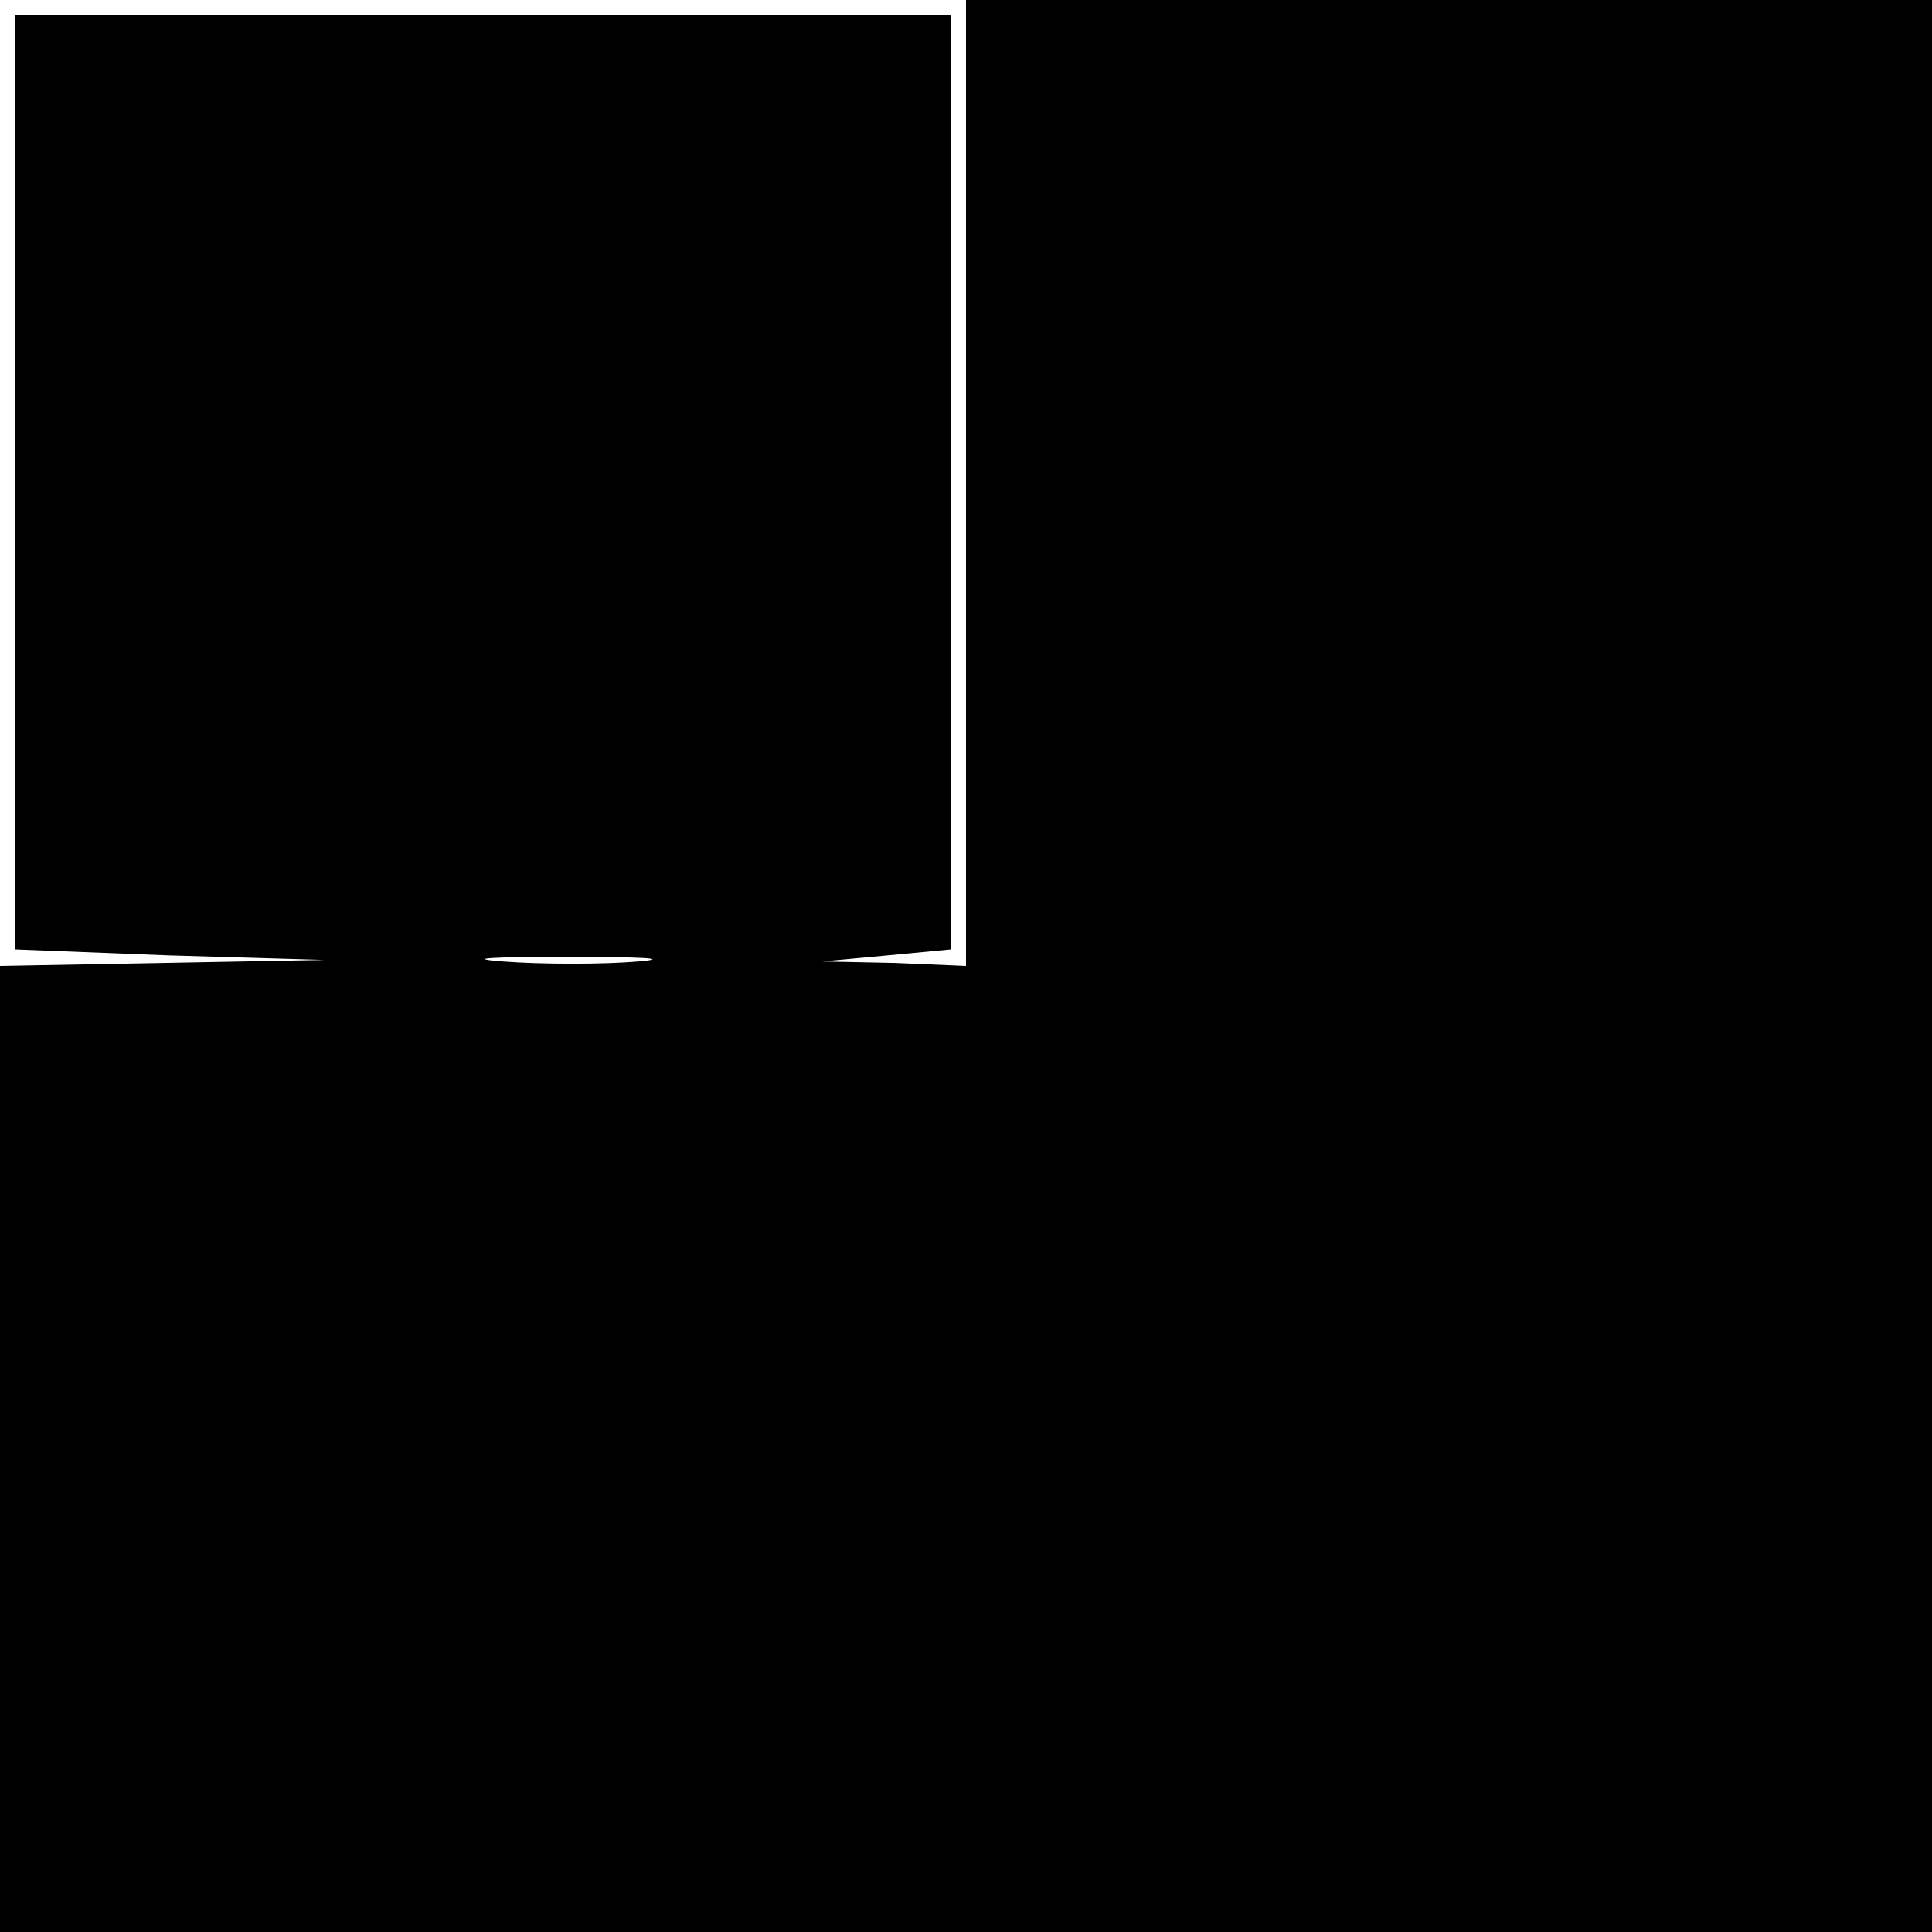
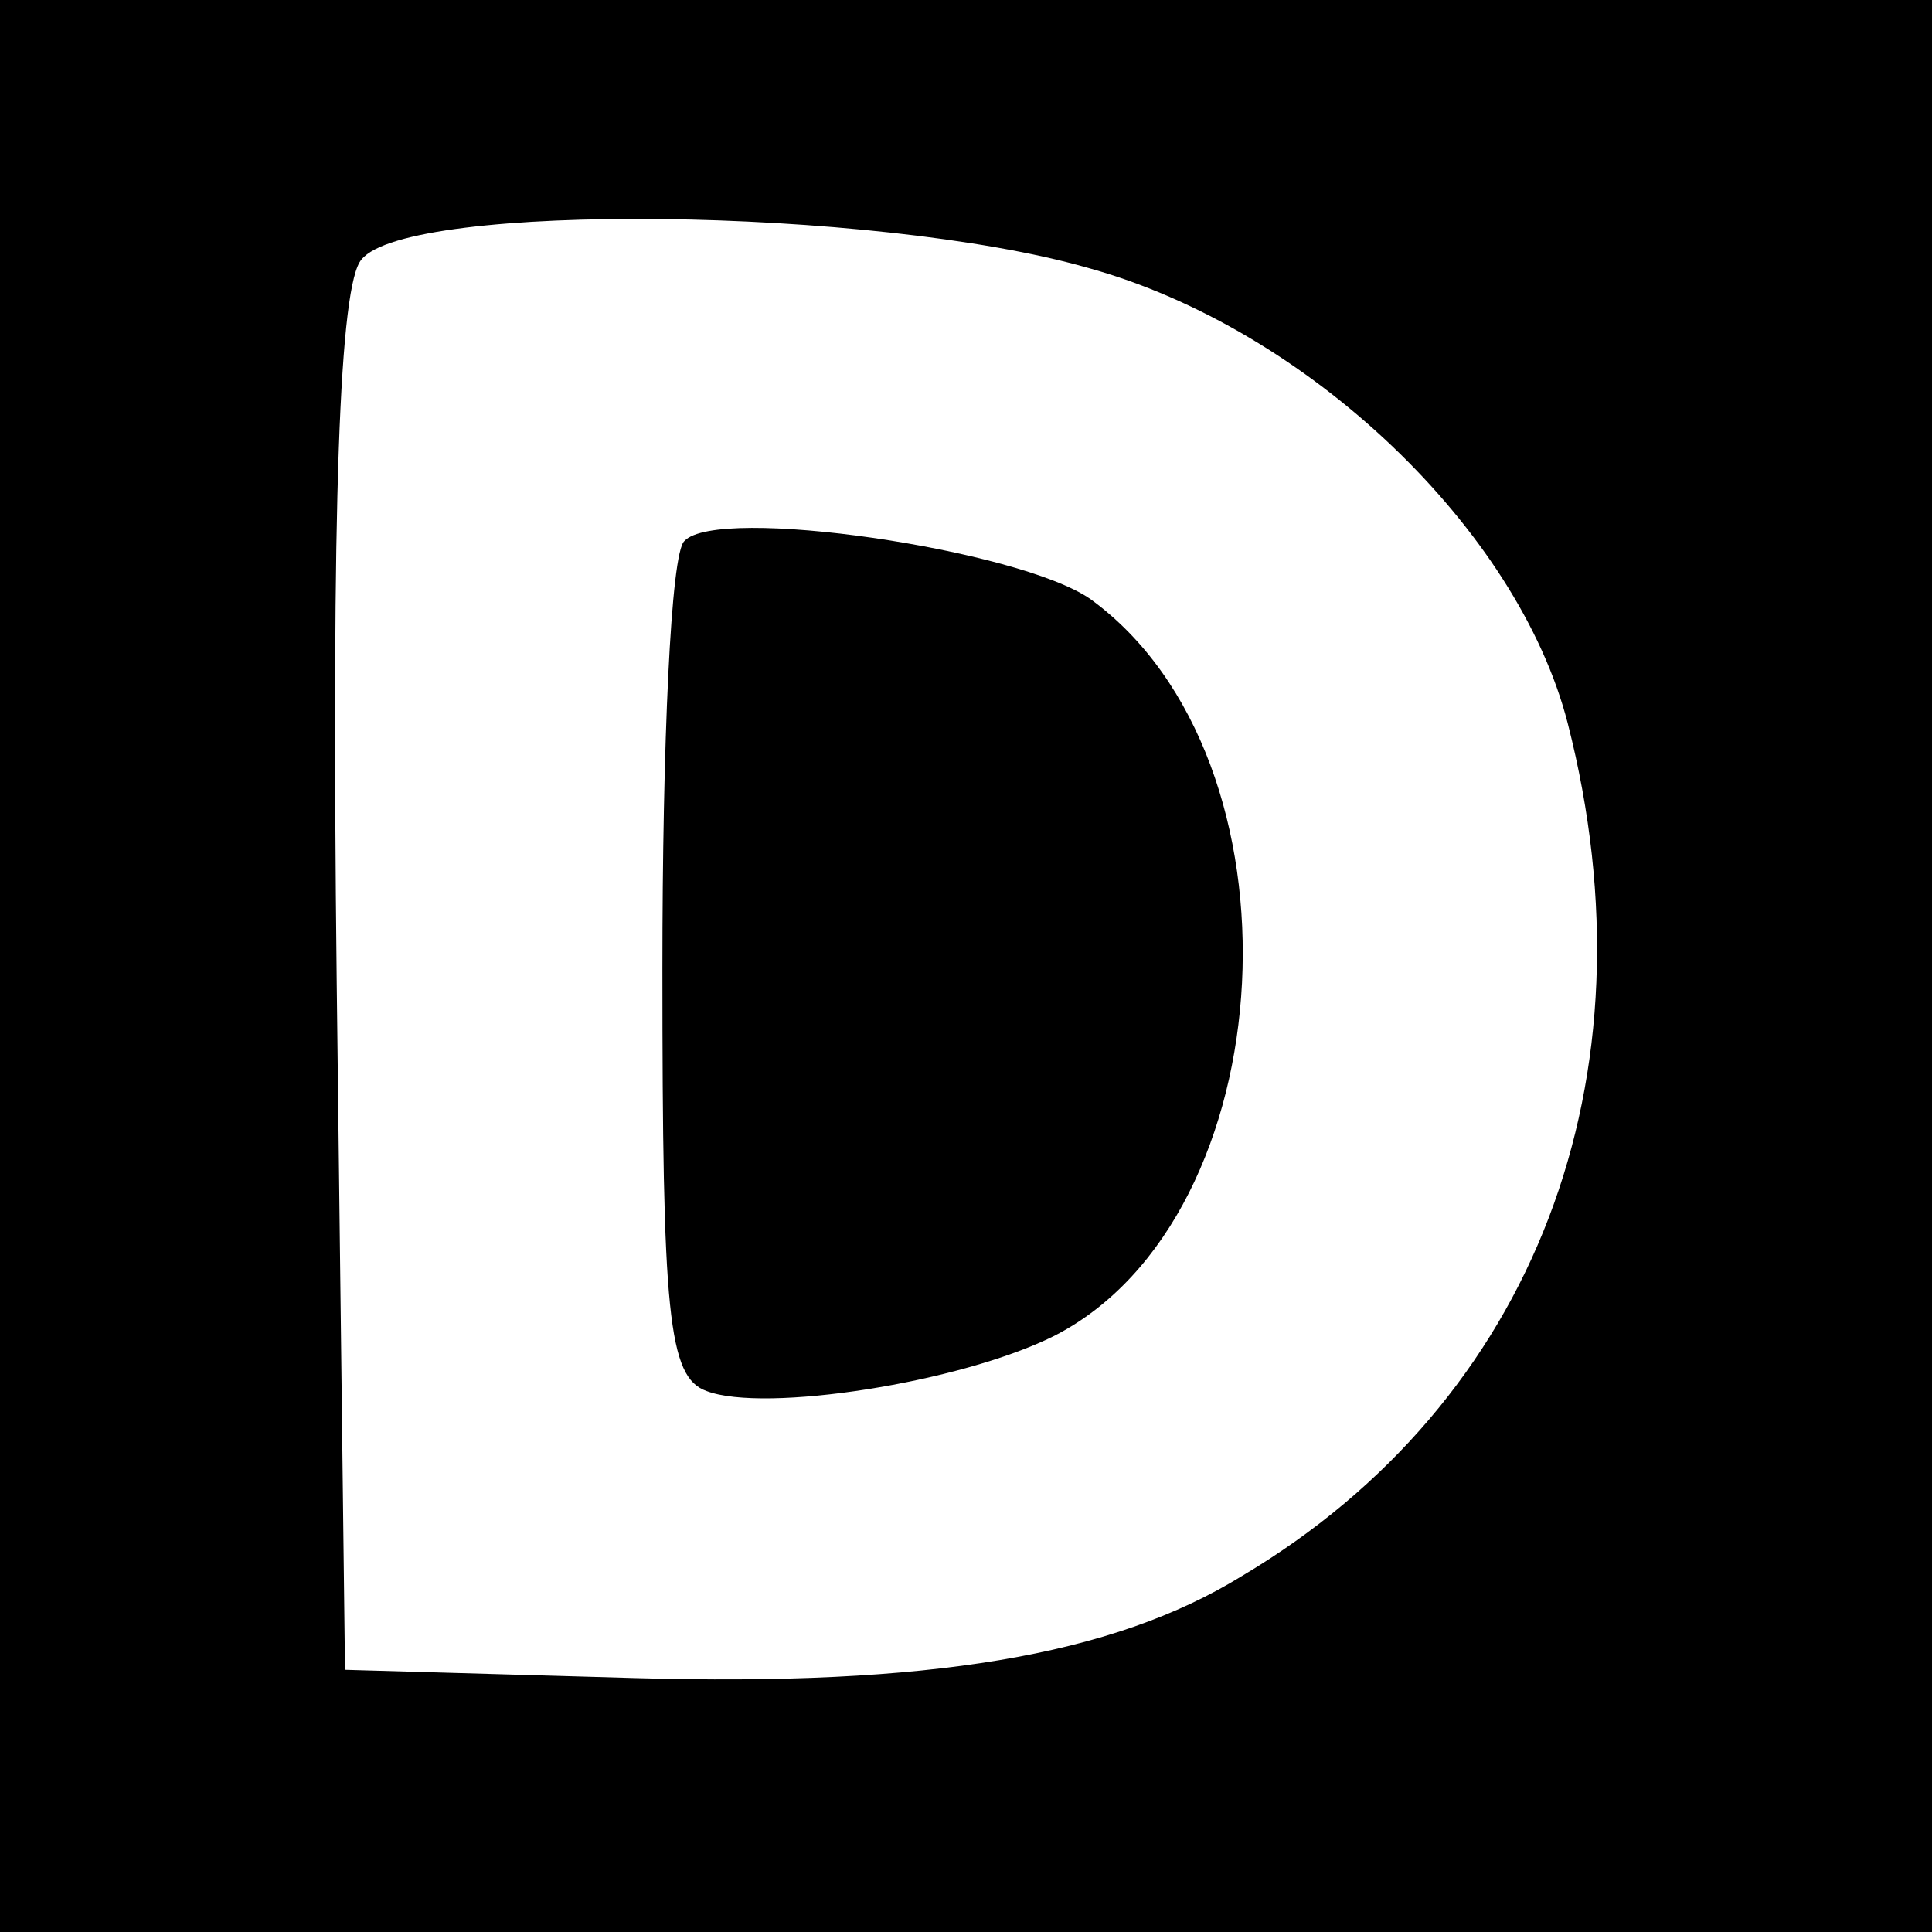
- <svg xmlns="http://www.w3.org/2000/svg" version="1.0" width="128pt" height="128pt" viewBox="0 0 128 128" preserveAspectRatio="xMidYMid meet">
-   <g transform="translate(0,128) scale(0.1,-0.1)" fill="#000000" stroke="none">
-     <path d="M640 960 l0 -320 -47 2 -48 1 43 4 42 4 0 310 0 309 -310 0 -310 0 0 -310 0 -309 102 -4 103 -3 -107 -2 -108 -2 0 -320 0 -320 640 0 640 0 0 640 0 640 -320 0 -320 0 0 -320z m-217 -317 c-23 -2 -64 -2 -90 0 -26 2 -7 3 42 3 50 0 71 -1 48 -3z" />
+ <svg xmlns="http://www.w3.org/2000/svg" version="1.0" width="70pt" height="70pt" viewBox="0 0 70 70" preserveAspectRatio="xMidYMid meet">
+   <g transform="translate(0,70) scale(0.1,-0.1)" fill="#000000" stroke="none">
+     <path d="M0 350 l0 -350 350 0 350 0 0 350 0 350 -350 0 -350 0 0 -350z m394 253 c80 -22 156 -95 174 -165 33 -129 -12 -246 -118 -309 -47 -29 -114 -40 -220 -37 l-105 3 -3 249 c-2 175 1 253 9 262 17 21 186 19 263 -3z" />
+     <path d="M248 504 c-5 -4 -8 -74 -8 -155 0 -125 2 -148 16 -153 21 -8 92 3 126 20 84 43 93 209 13 267 -26 18 -135 34 -147 21z" />
  </g>
</svg>
